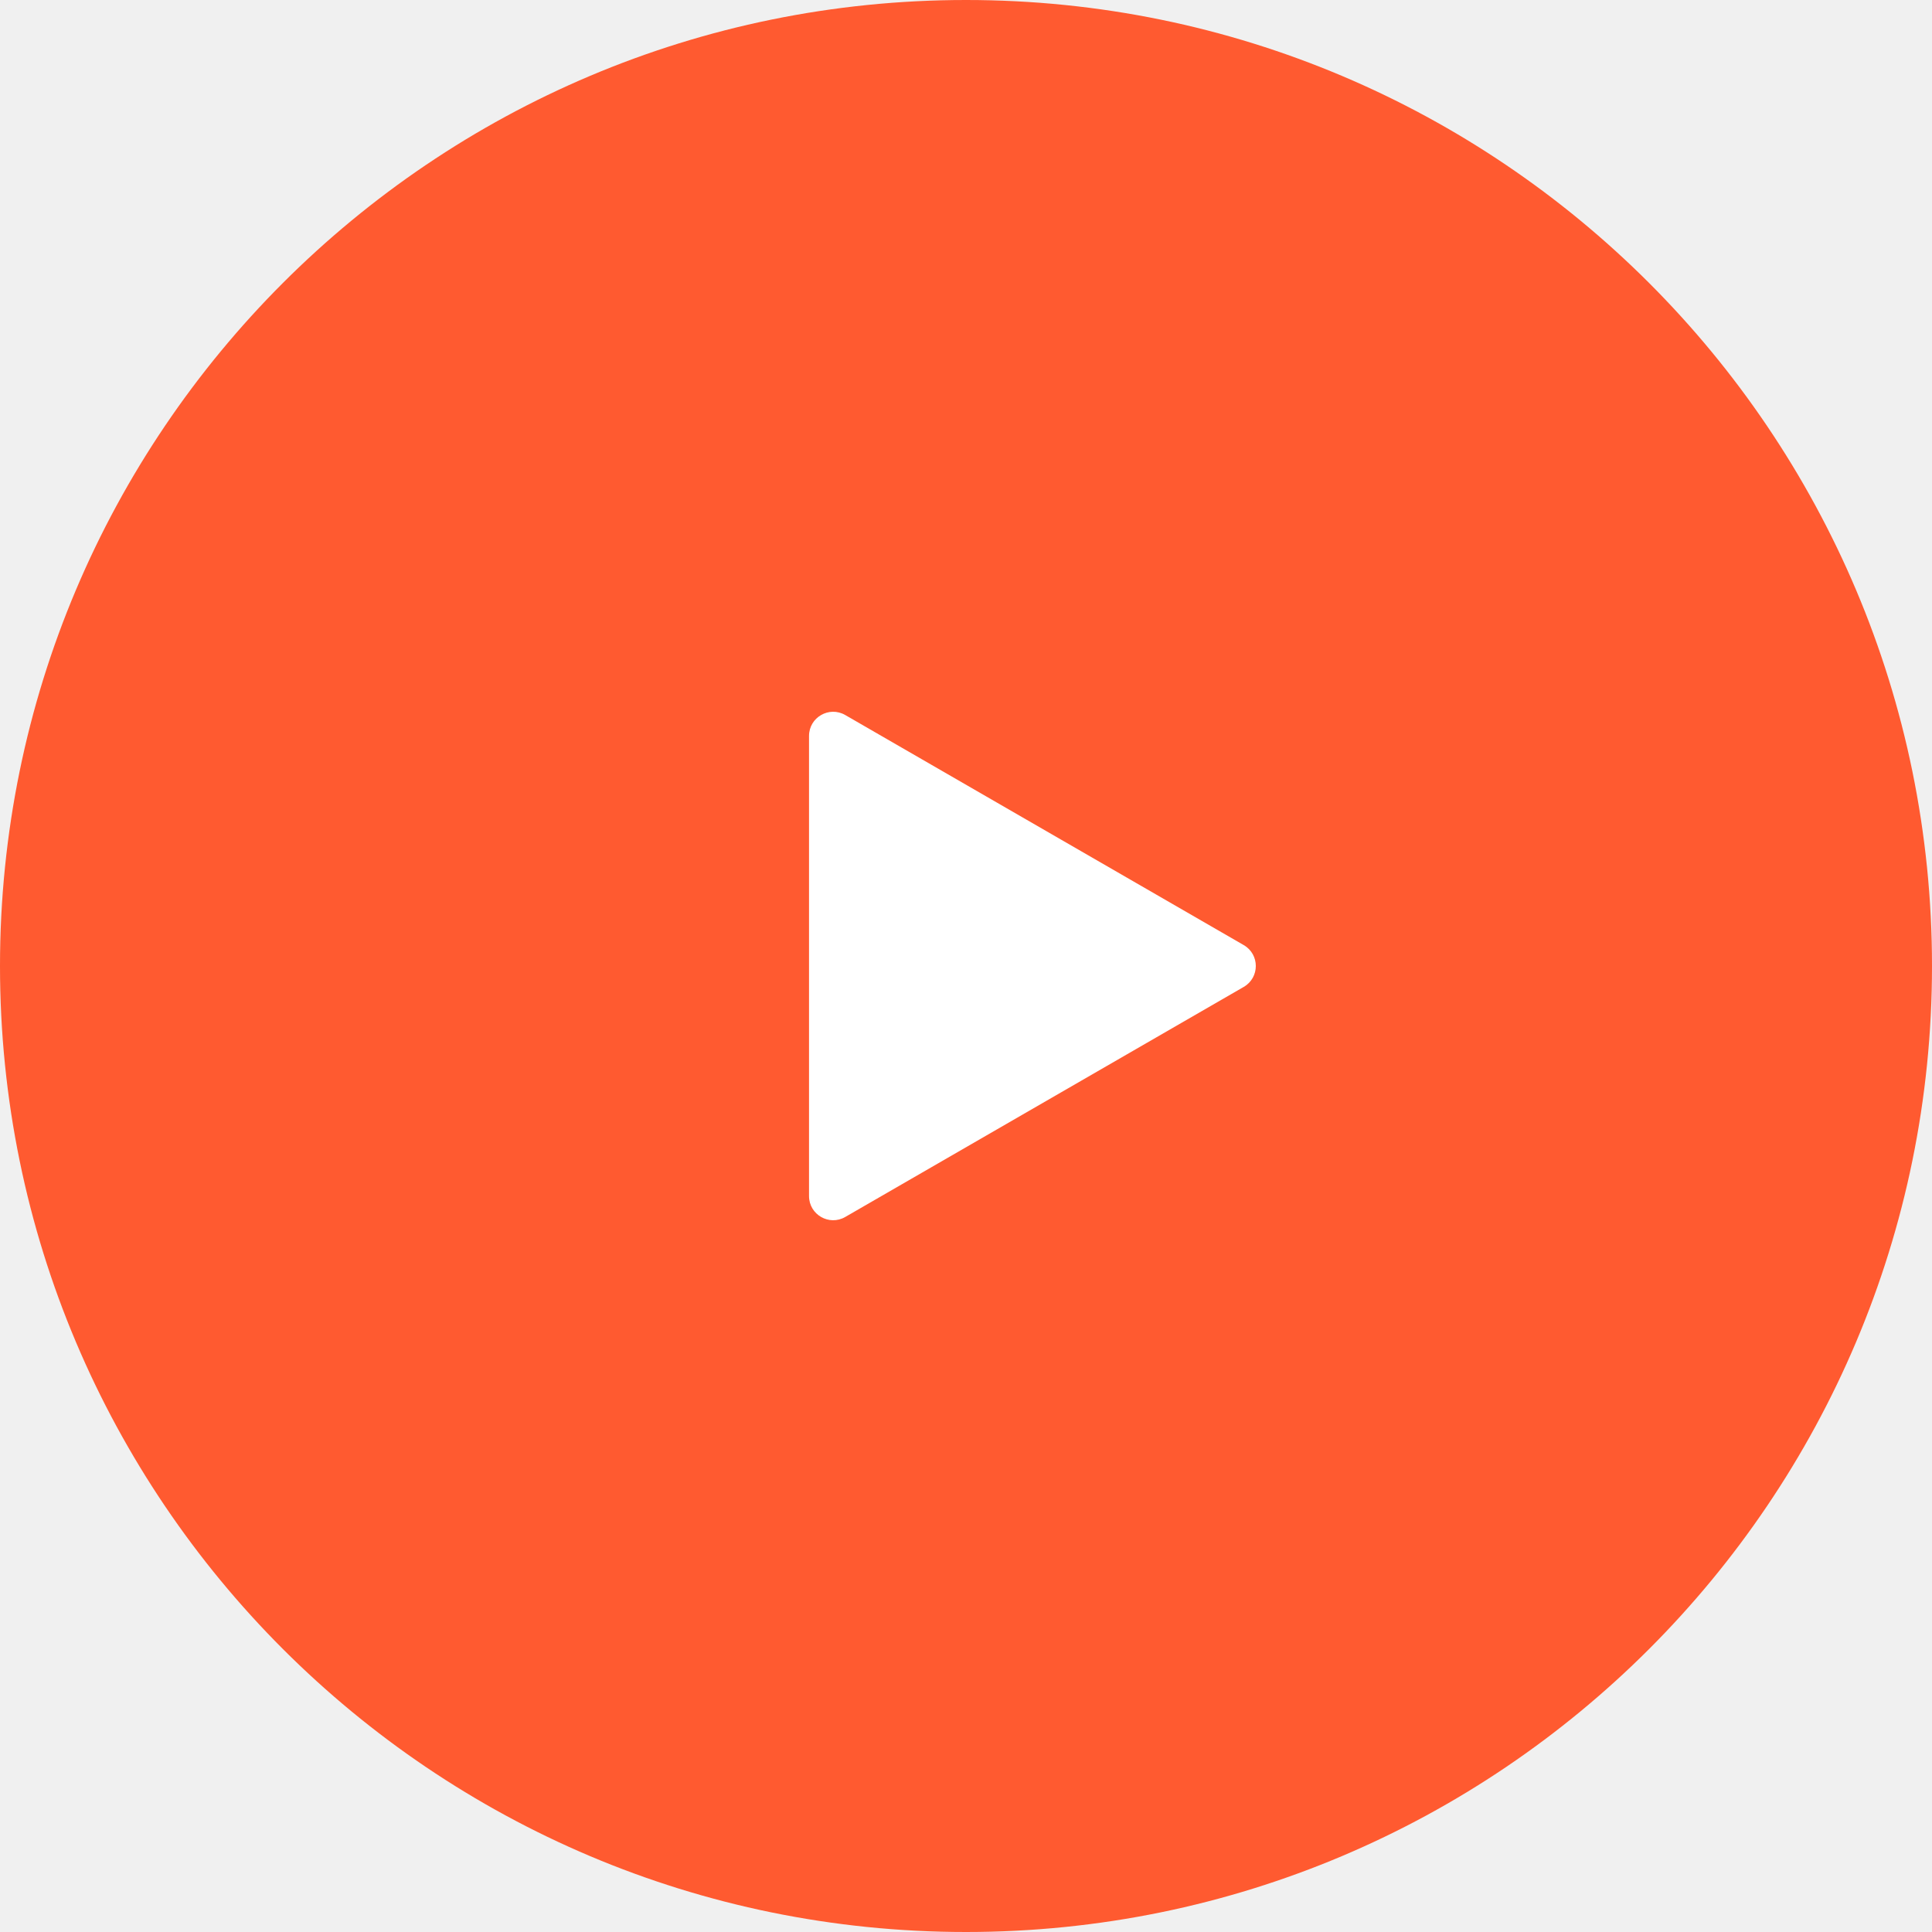
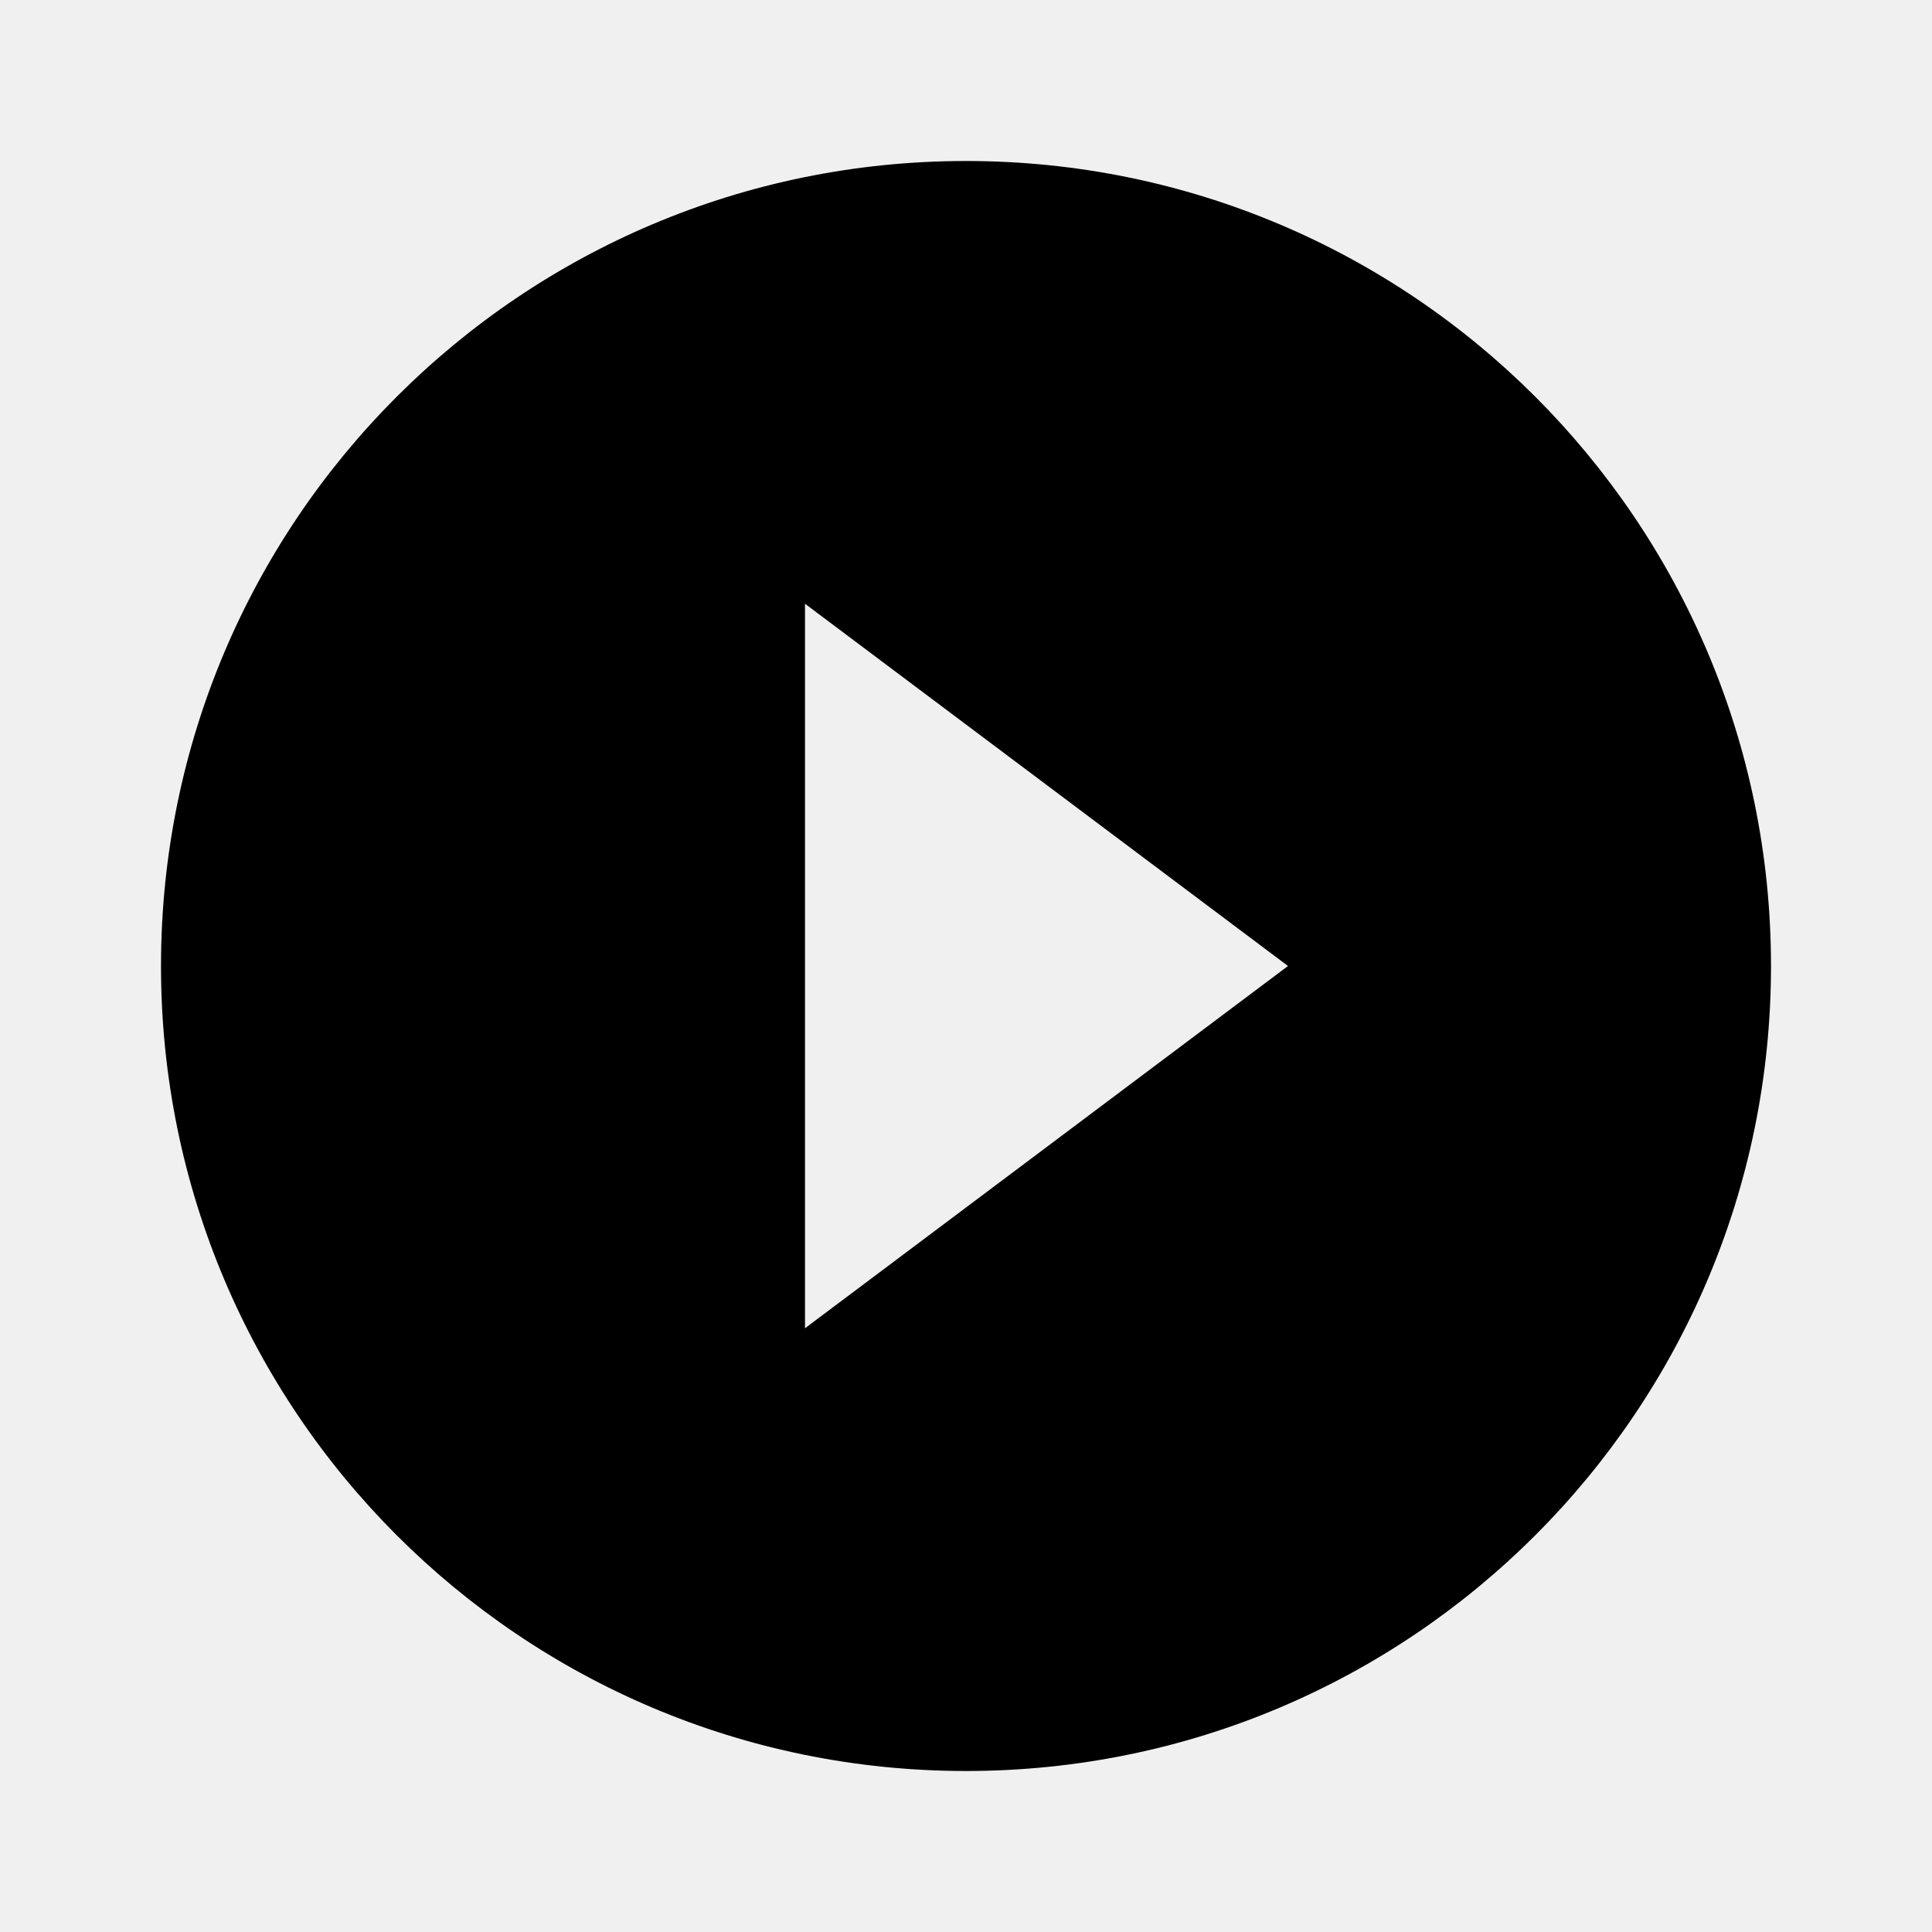
- <svg xmlns="http://www.w3.org/2000/svg" width="80" height="80" viewBox="0 0 80 80" fill="none">
-   <circle cx="40" cy="40" r="40" fill="#FF5A30" />
-   <path d="M51.5 39.134C52.167 39.519 52.167 40.481 51.5 40.866L35 50.392C34.333 50.777 33.5 50.296 33.5 49.526L33.5 30.474C33.5 29.704 34.333 29.223 35 29.608L51.5 39.134Z" fill="white" />
+ <svg xmlns="http://www.w3.org/2000/svg" width="48" height="48" id="play">
+   <path fill="none" d="M0 0h48v48H0z" />
+   <path d="M24 4C12.95 4 4 12.95 4 24s8.95 20 20 20 20-8.95 20-20S35.05 4 24 4zm-4 29V15l12 9-12 9z" />
</svg>
